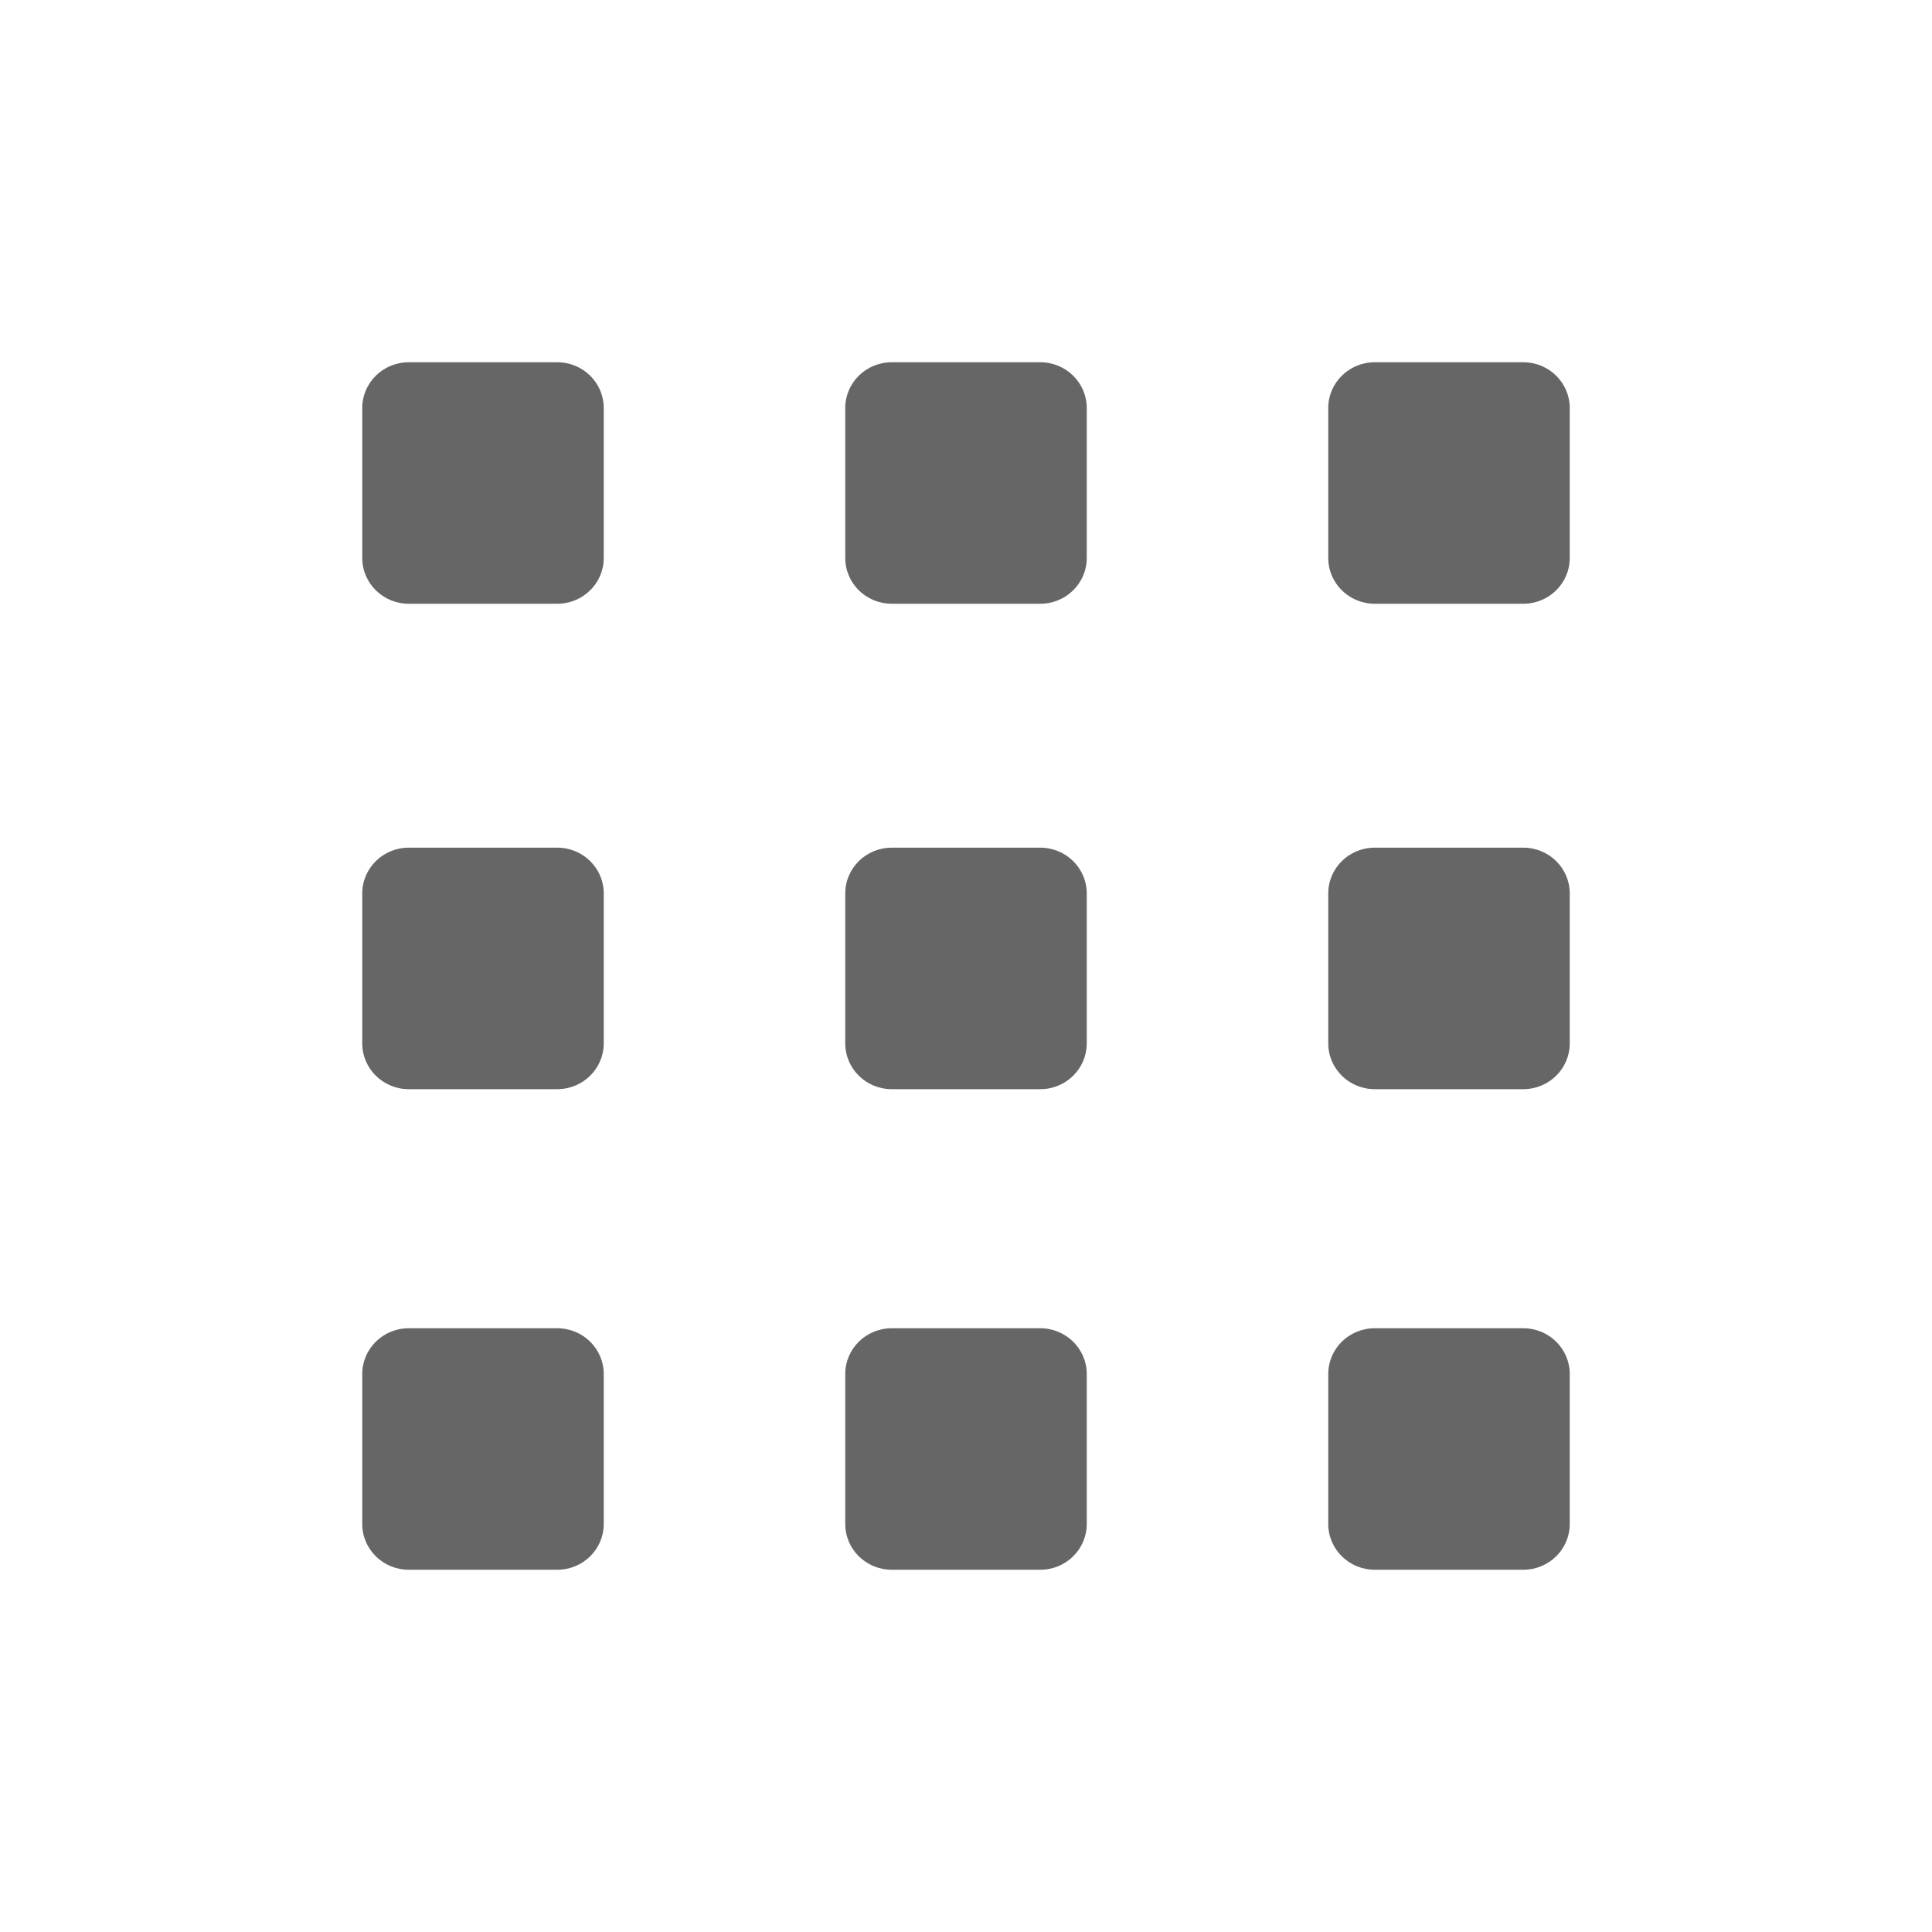
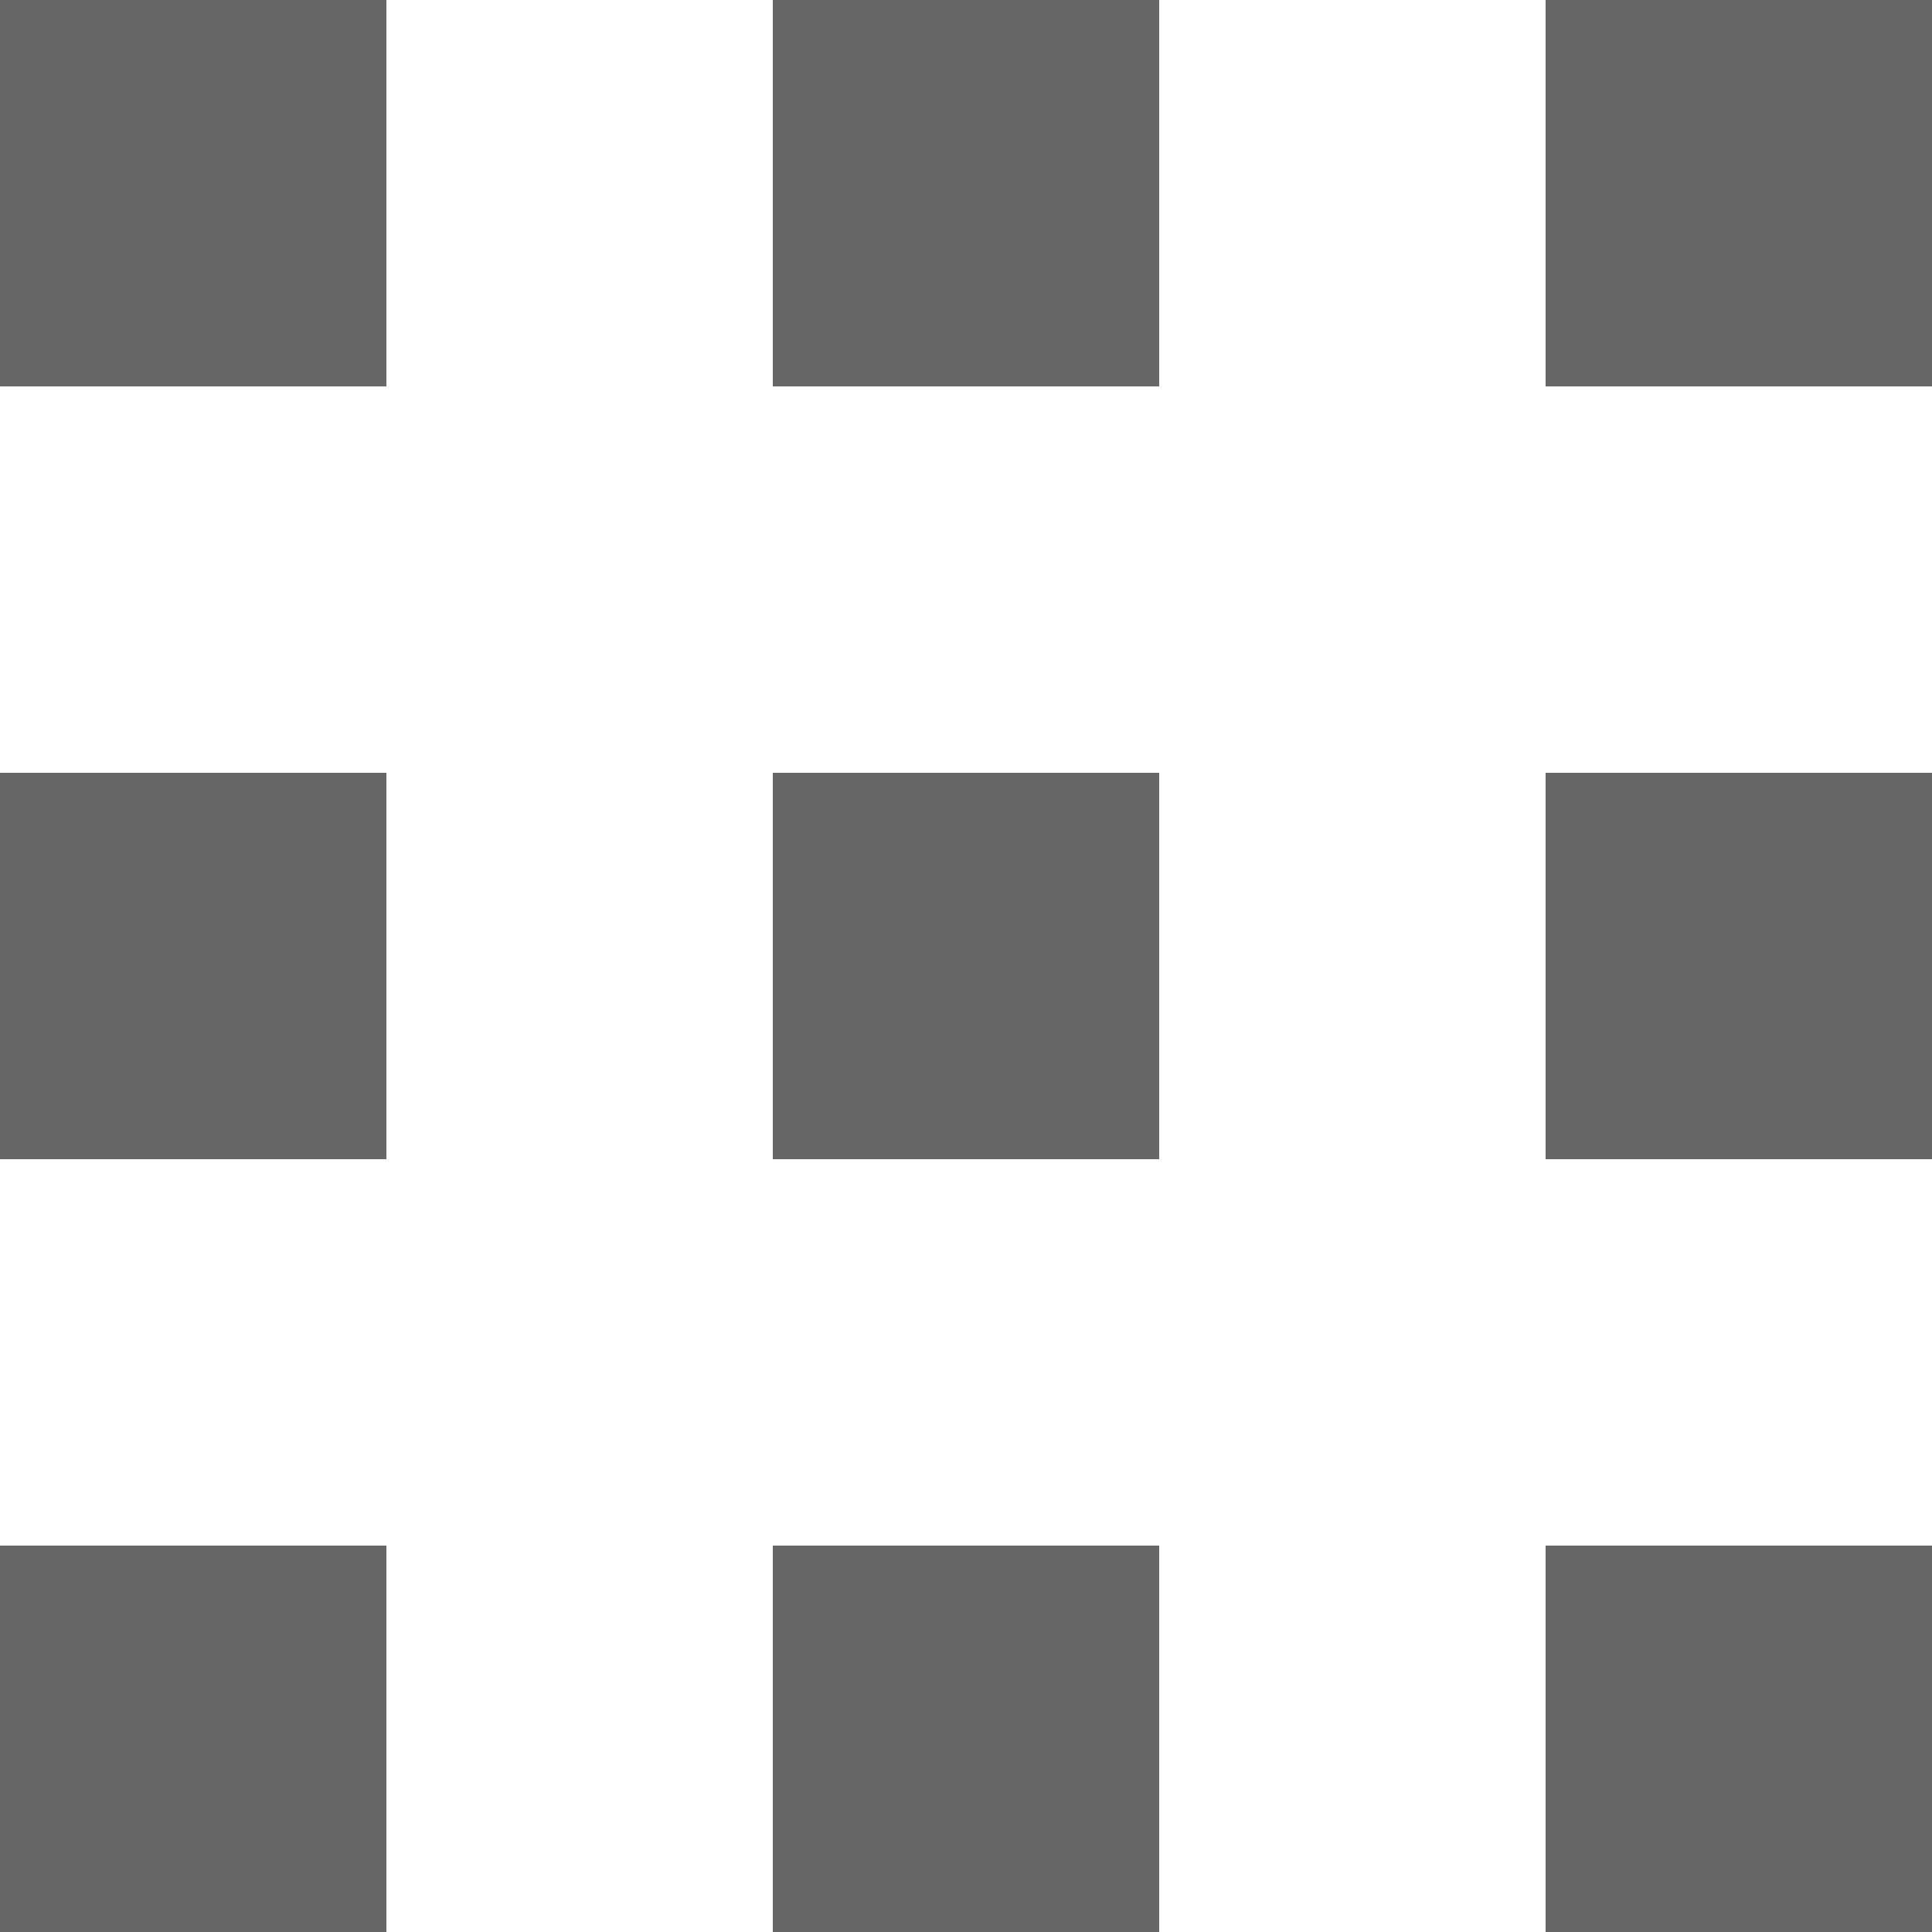
- <svg xmlns="http://www.w3.org/2000/svg" viewBox="0 0 16 16">
-   <g fill="#666" color="#000" transform="translate(-61 -867)">
-     <rect width="2" height="2" x="64" y="870" rx=".385" ry=".379" />
-     <rect width="2" height="2" x="68" y="870" rx=".385" ry=".379" />
-     <rect width="2" height="2" x="72" y="870" rx=".385" ry=".379" />
-     <rect width="2" height="2" x="64" y="874.02" rx=".385" ry=".379" />
-     <rect width="2" height="2" x="68" y="874.02" rx=".385" ry=".379" />
-     <rect width="2" height="2" x="72" y="874.02" rx=".385" ry=".379" />
-     <rect width="2" height="2" x="64" y="878" rx=".385" ry=".379" />
-     <rect width="2" height="2" x="68" y="878" rx=".385" ry=".379" />
-     <rect width="2" height="2" x="72" y="878" rx=".385" ry=".379" />
-   </g>
+ <svg xmlns="http://www.w3.org/2000/svg" width="15" height="15">
+   <path fill="#666" d="M6 12h3v3H6Zm6 0h3v3h-3ZM0 12h3v3H0Zm6-6h3v3H6Zm6 0h3v3h-3ZM0 6h3v3H0Zm6-6h3v3H6Zm6 0h3v3h-3ZM0 0h3v3H0Zm0 0" />
</svg>
